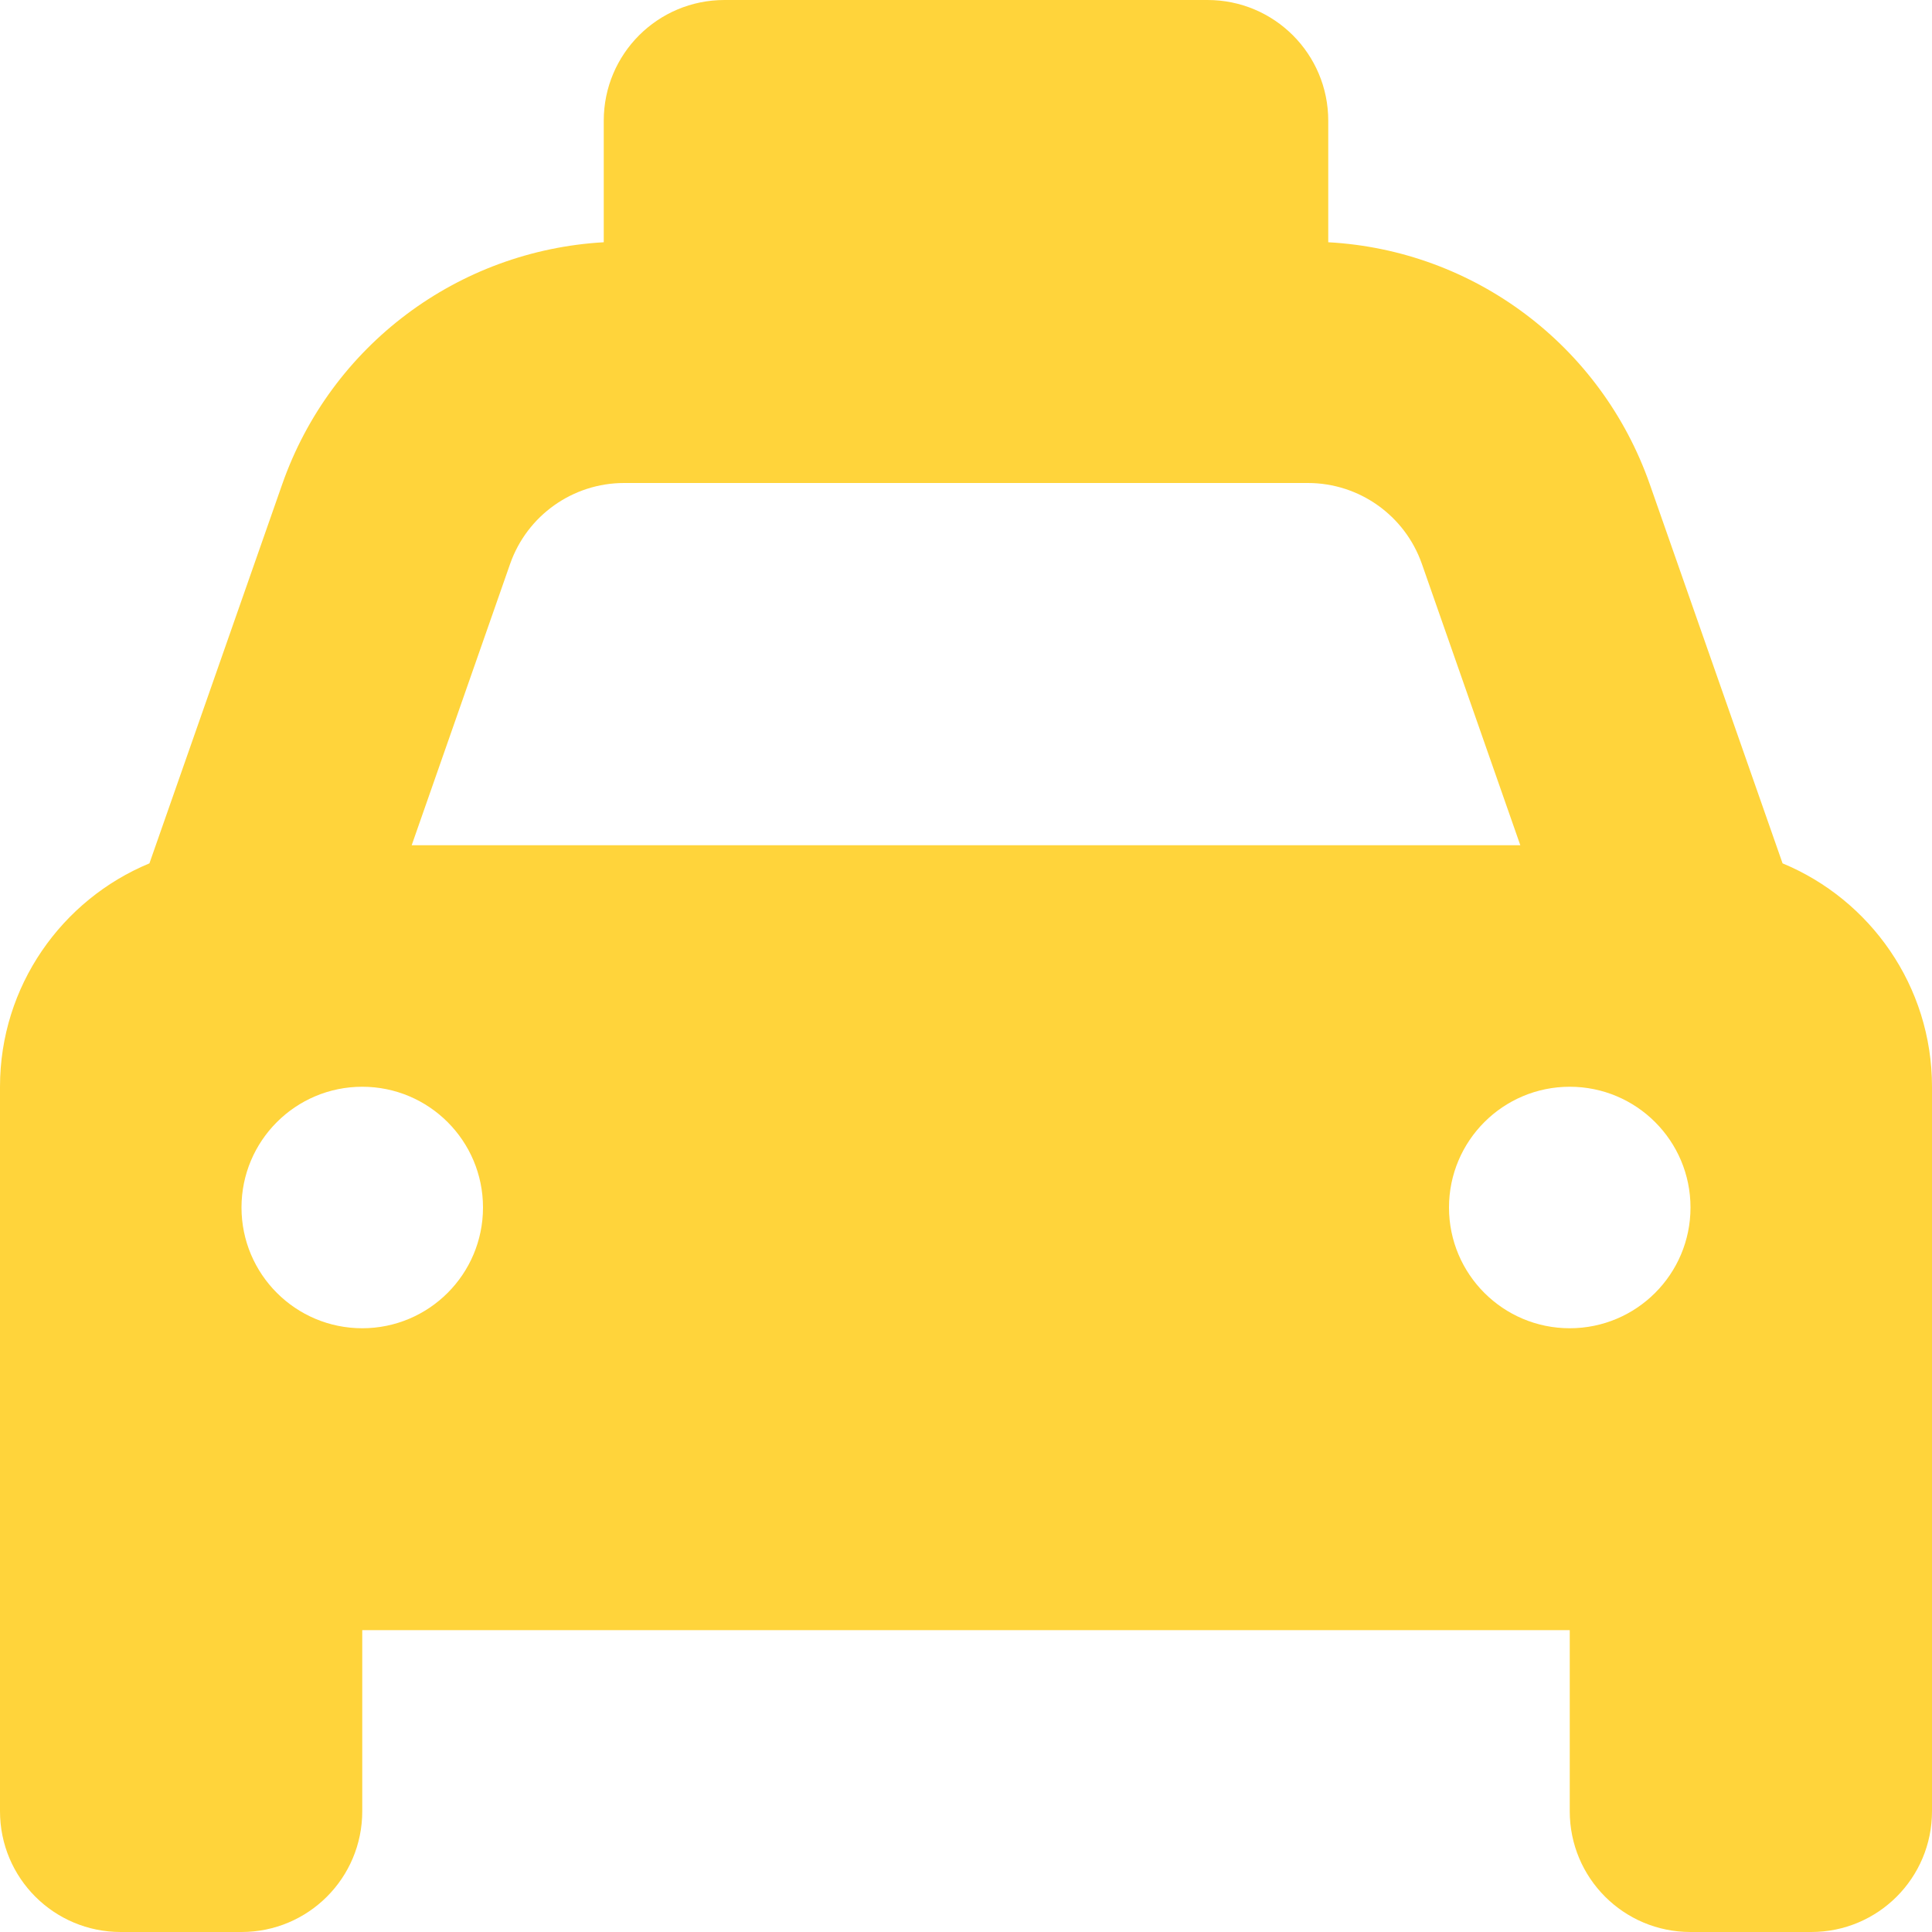
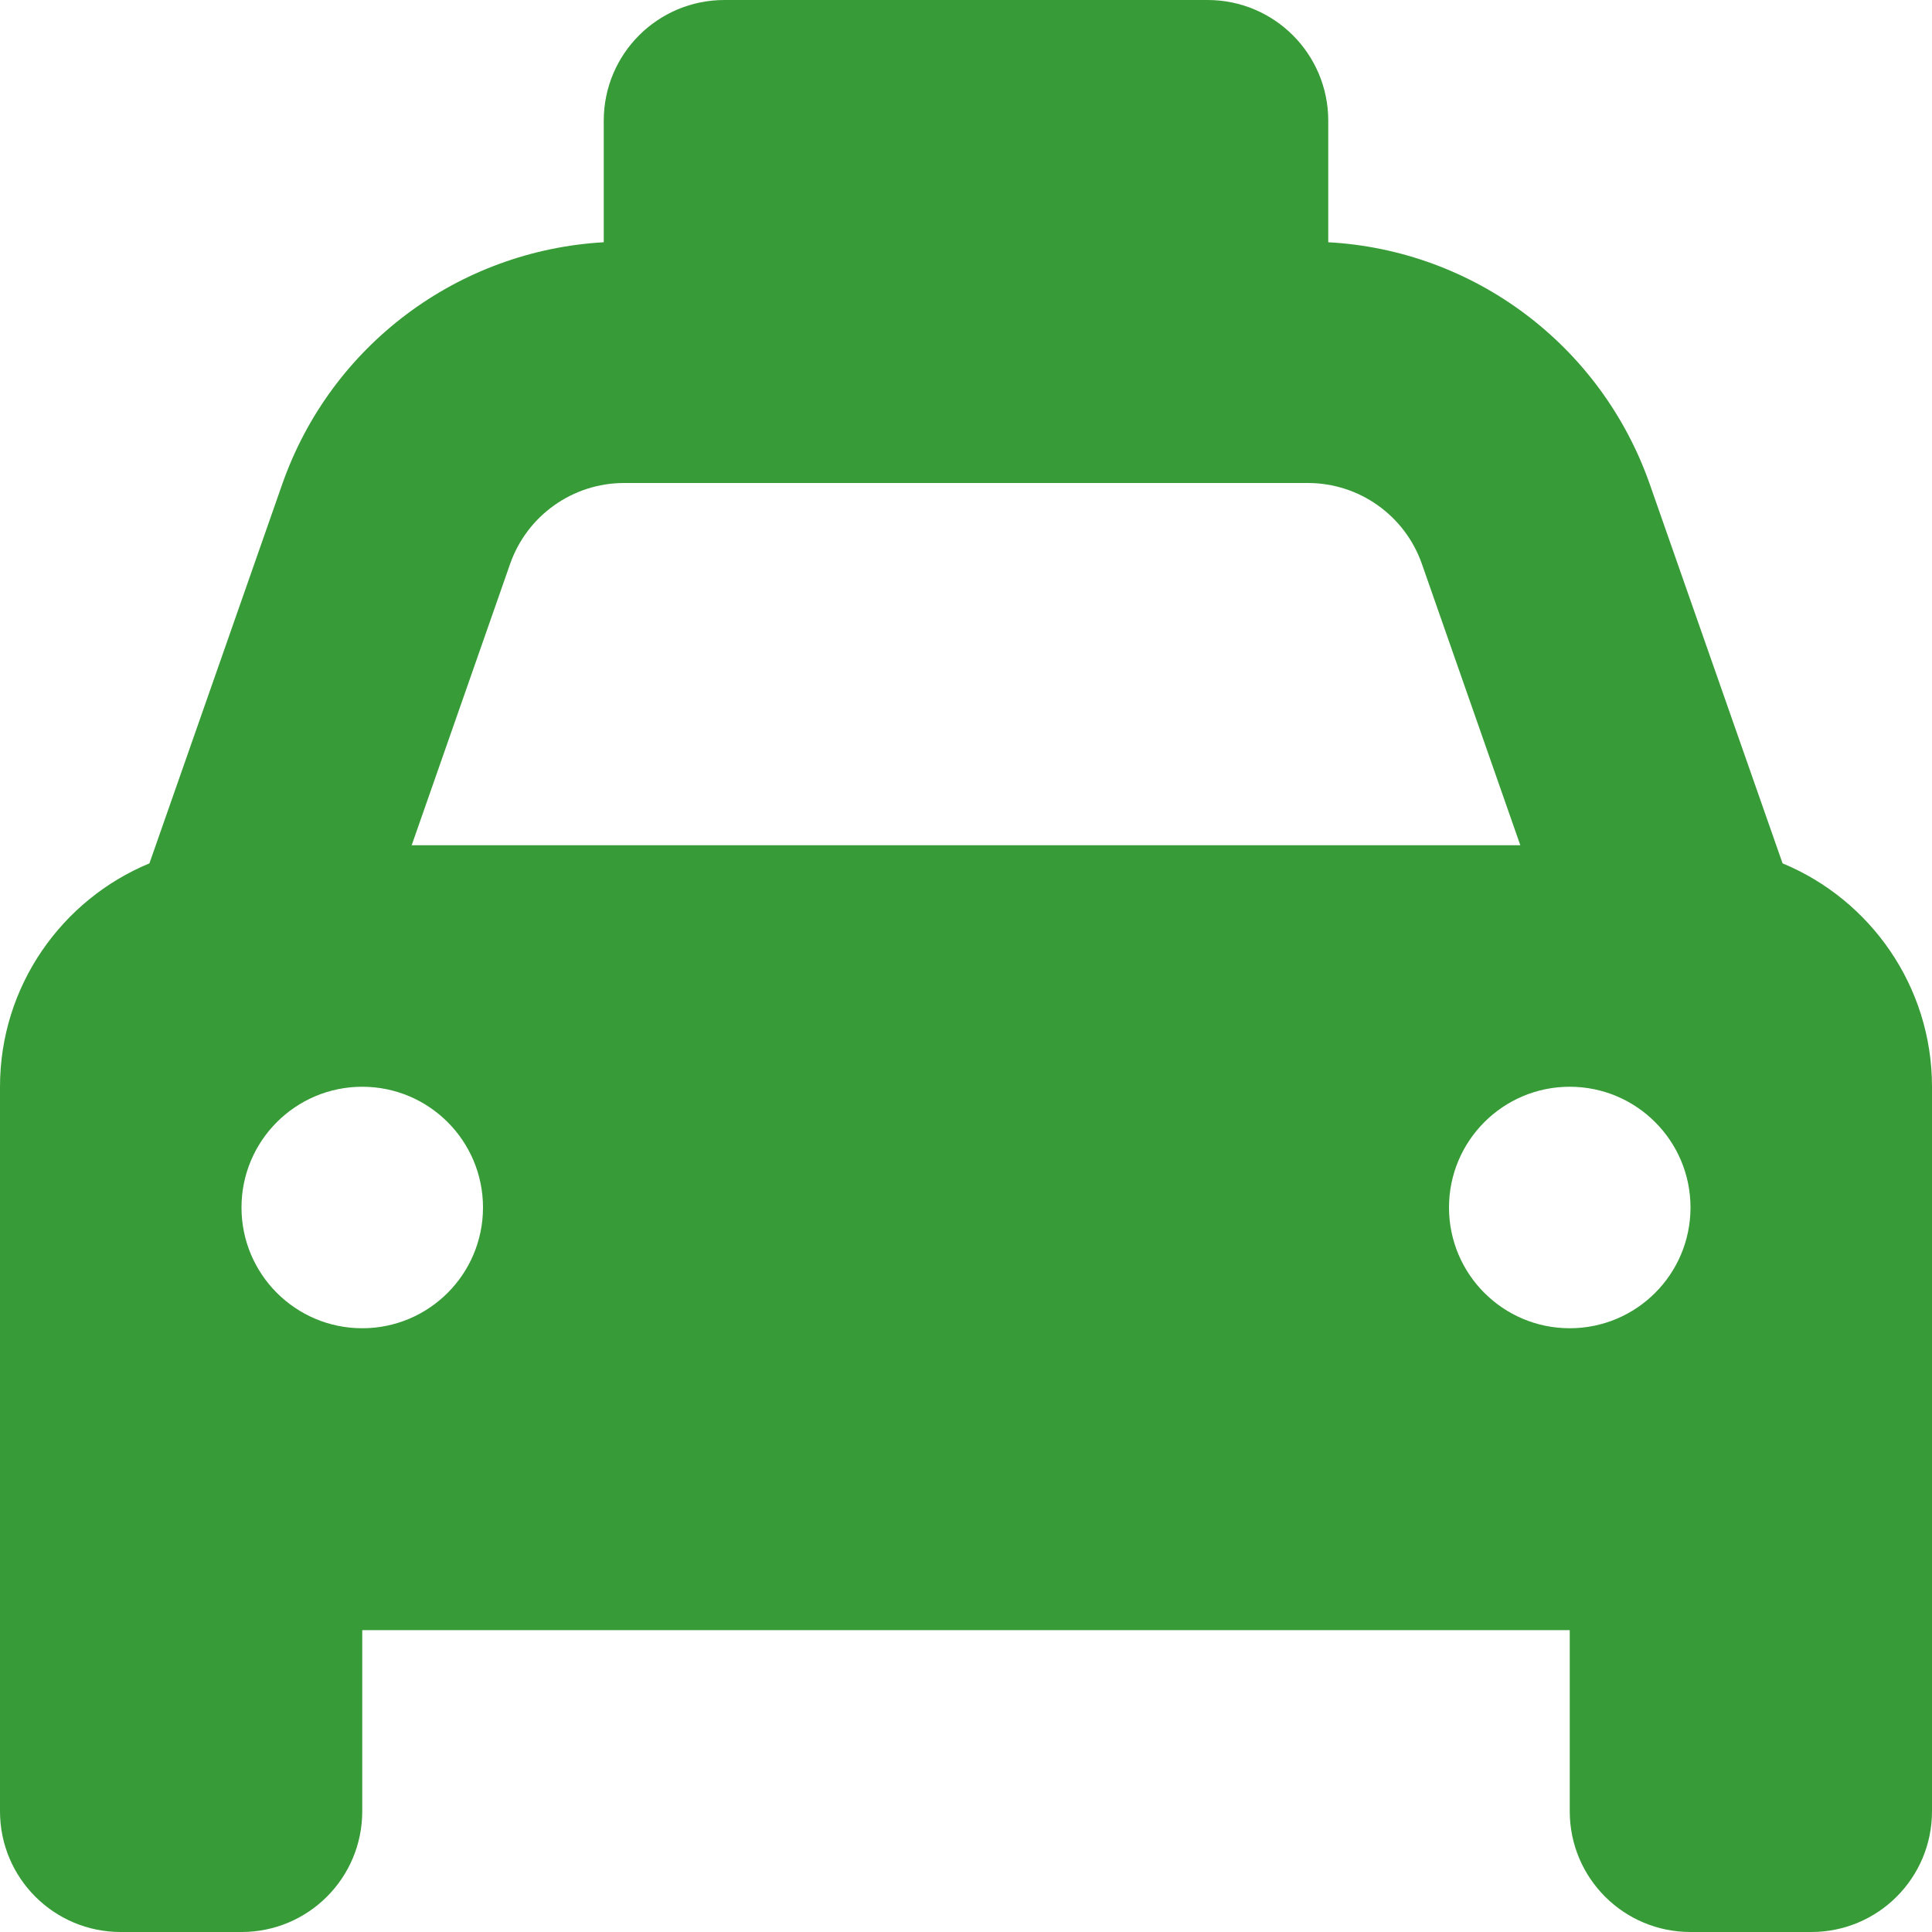
<svg xmlns="http://www.w3.org/2000/svg" viewBox="0 0 512 512">
-   <path fill="#FFD43B" d="M192 0c-17.7 0-32 14.3-32 32V64c0 .1 0 .1 0 .2c-38.6 2.2-72.3 27.3-85.2 64.1L39.6 228.8C16.4 238.4 0 261.3 0 288V432v48c0 17.7 14.3 32 32 32H64c17.7 0 32-14.3 32-32V432H416v48c0 17.7 14.3 32 32 32h32c17.7 0 32-14.3 32-32V432 288c0-26.7-16.4-49.6-39.6-59.2L437.2 128.3c-12.9-36.8-46.6-62-85.2-64.1c0-.1 0-.1 0-.2V32c0-17.7-14.3-32-32-32H192zM165.4 128H346.6c13.6 0 25.7 8.6 30.2 21.4L402.9 224H109.1l26.1-74.6c4.5-12.8 16.6-21.4 30.2-21.4zM96 288a32 32 0 1 1 0 64 32 32 0 1 1 0-64zm288 32a32 32 0 1 1 64 0 32 32 0 1 1 -64 0z" />
+   <path fill="#379b37" d="M192 0c-17.7 0-32 14.3-32 32V64c0 .1 0 .1 0 .2c-38.6 2.2-72.3 27.3-85.2 64.1L39.6 228.8C16.4 238.4 0 261.3 0 288V432v48c0 17.7 14.3 32 32 32H64c17.7 0 32-14.3 32-32V432H416v48c0 17.7 14.3 32 32 32h32c17.7 0 32-14.3 32-32V432 288c0-26.7-16.4-49.6-39.6-59.2L437.2 128.3c-12.9-36.8-46.6-62-85.2-64.1c0-.1 0-.1 0-.2V32c0-17.7-14.3-32-32-32H192zM165.4 128H346.6c13.6 0 25.7 8.6 30.2 21.4L402.9 224H109.1l26.1-74.6c4.5-12.8 16.6-21.4 30.2-21.4zM96 288a32 32 0 1 1 0 64 32 32 0 1 1 0-64zm288 32a32 32 0 1 1 64 0 32 32 0 1 1 -64 0z" />
</svg>
